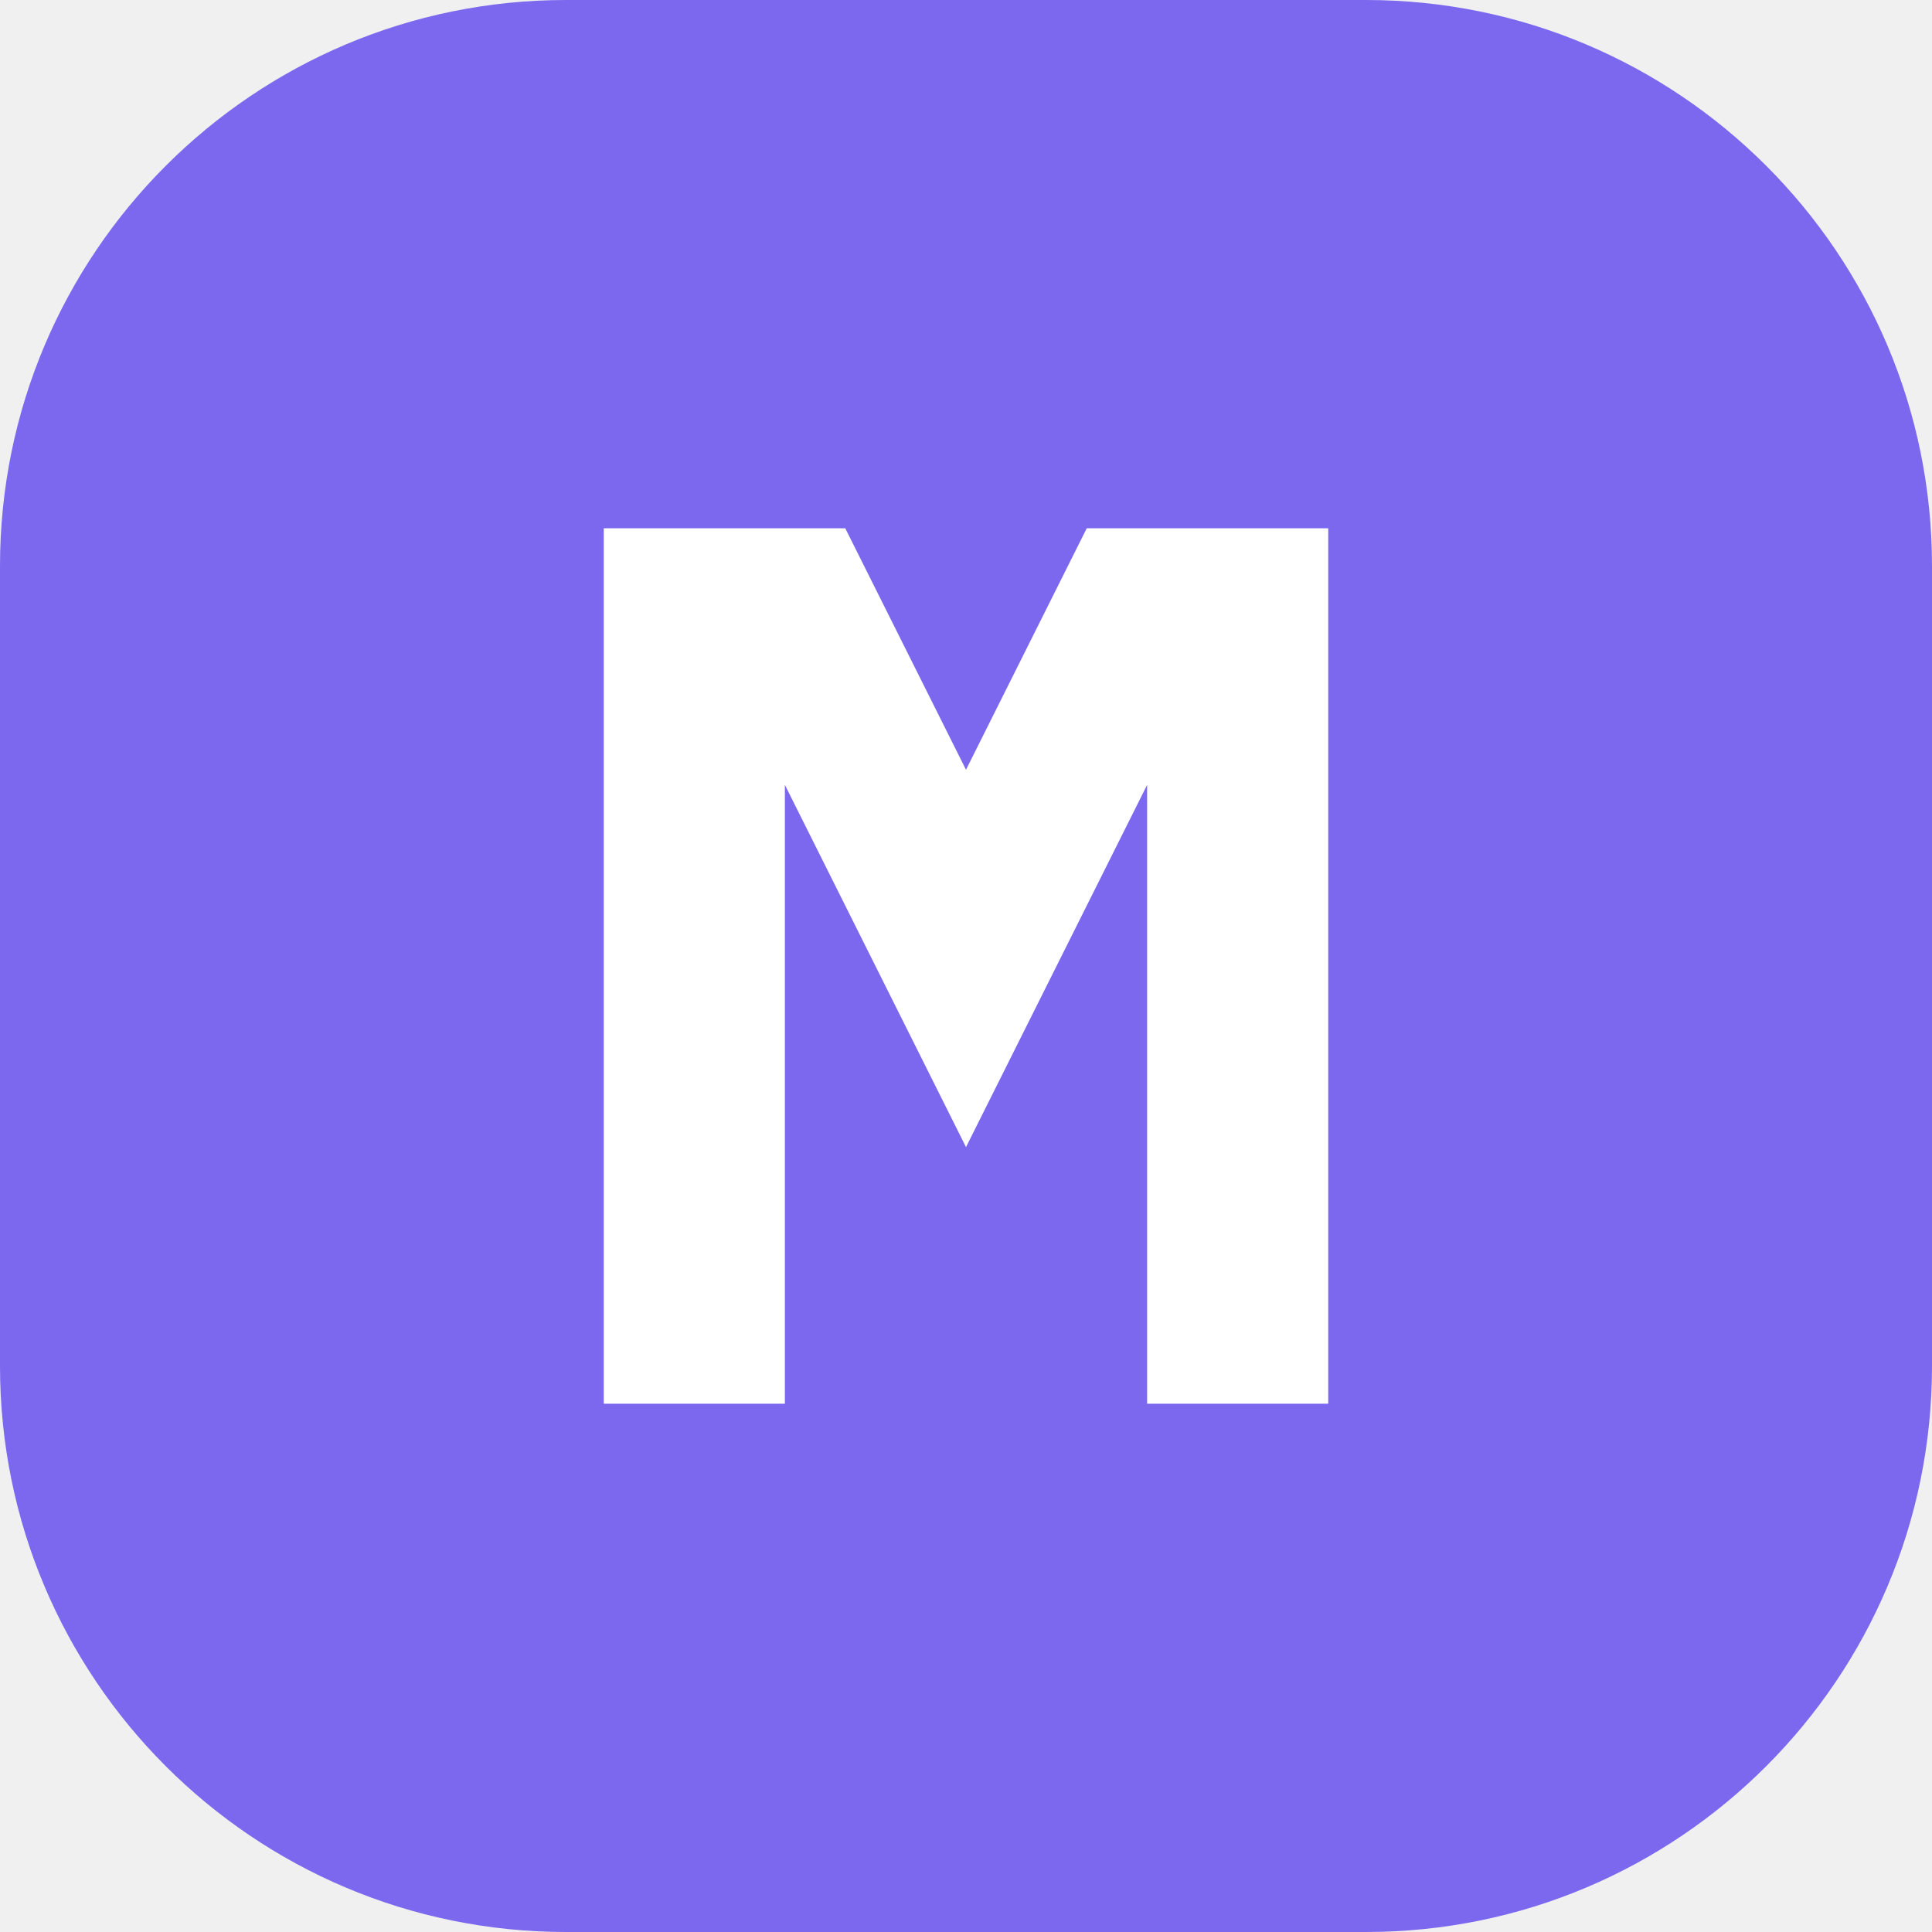
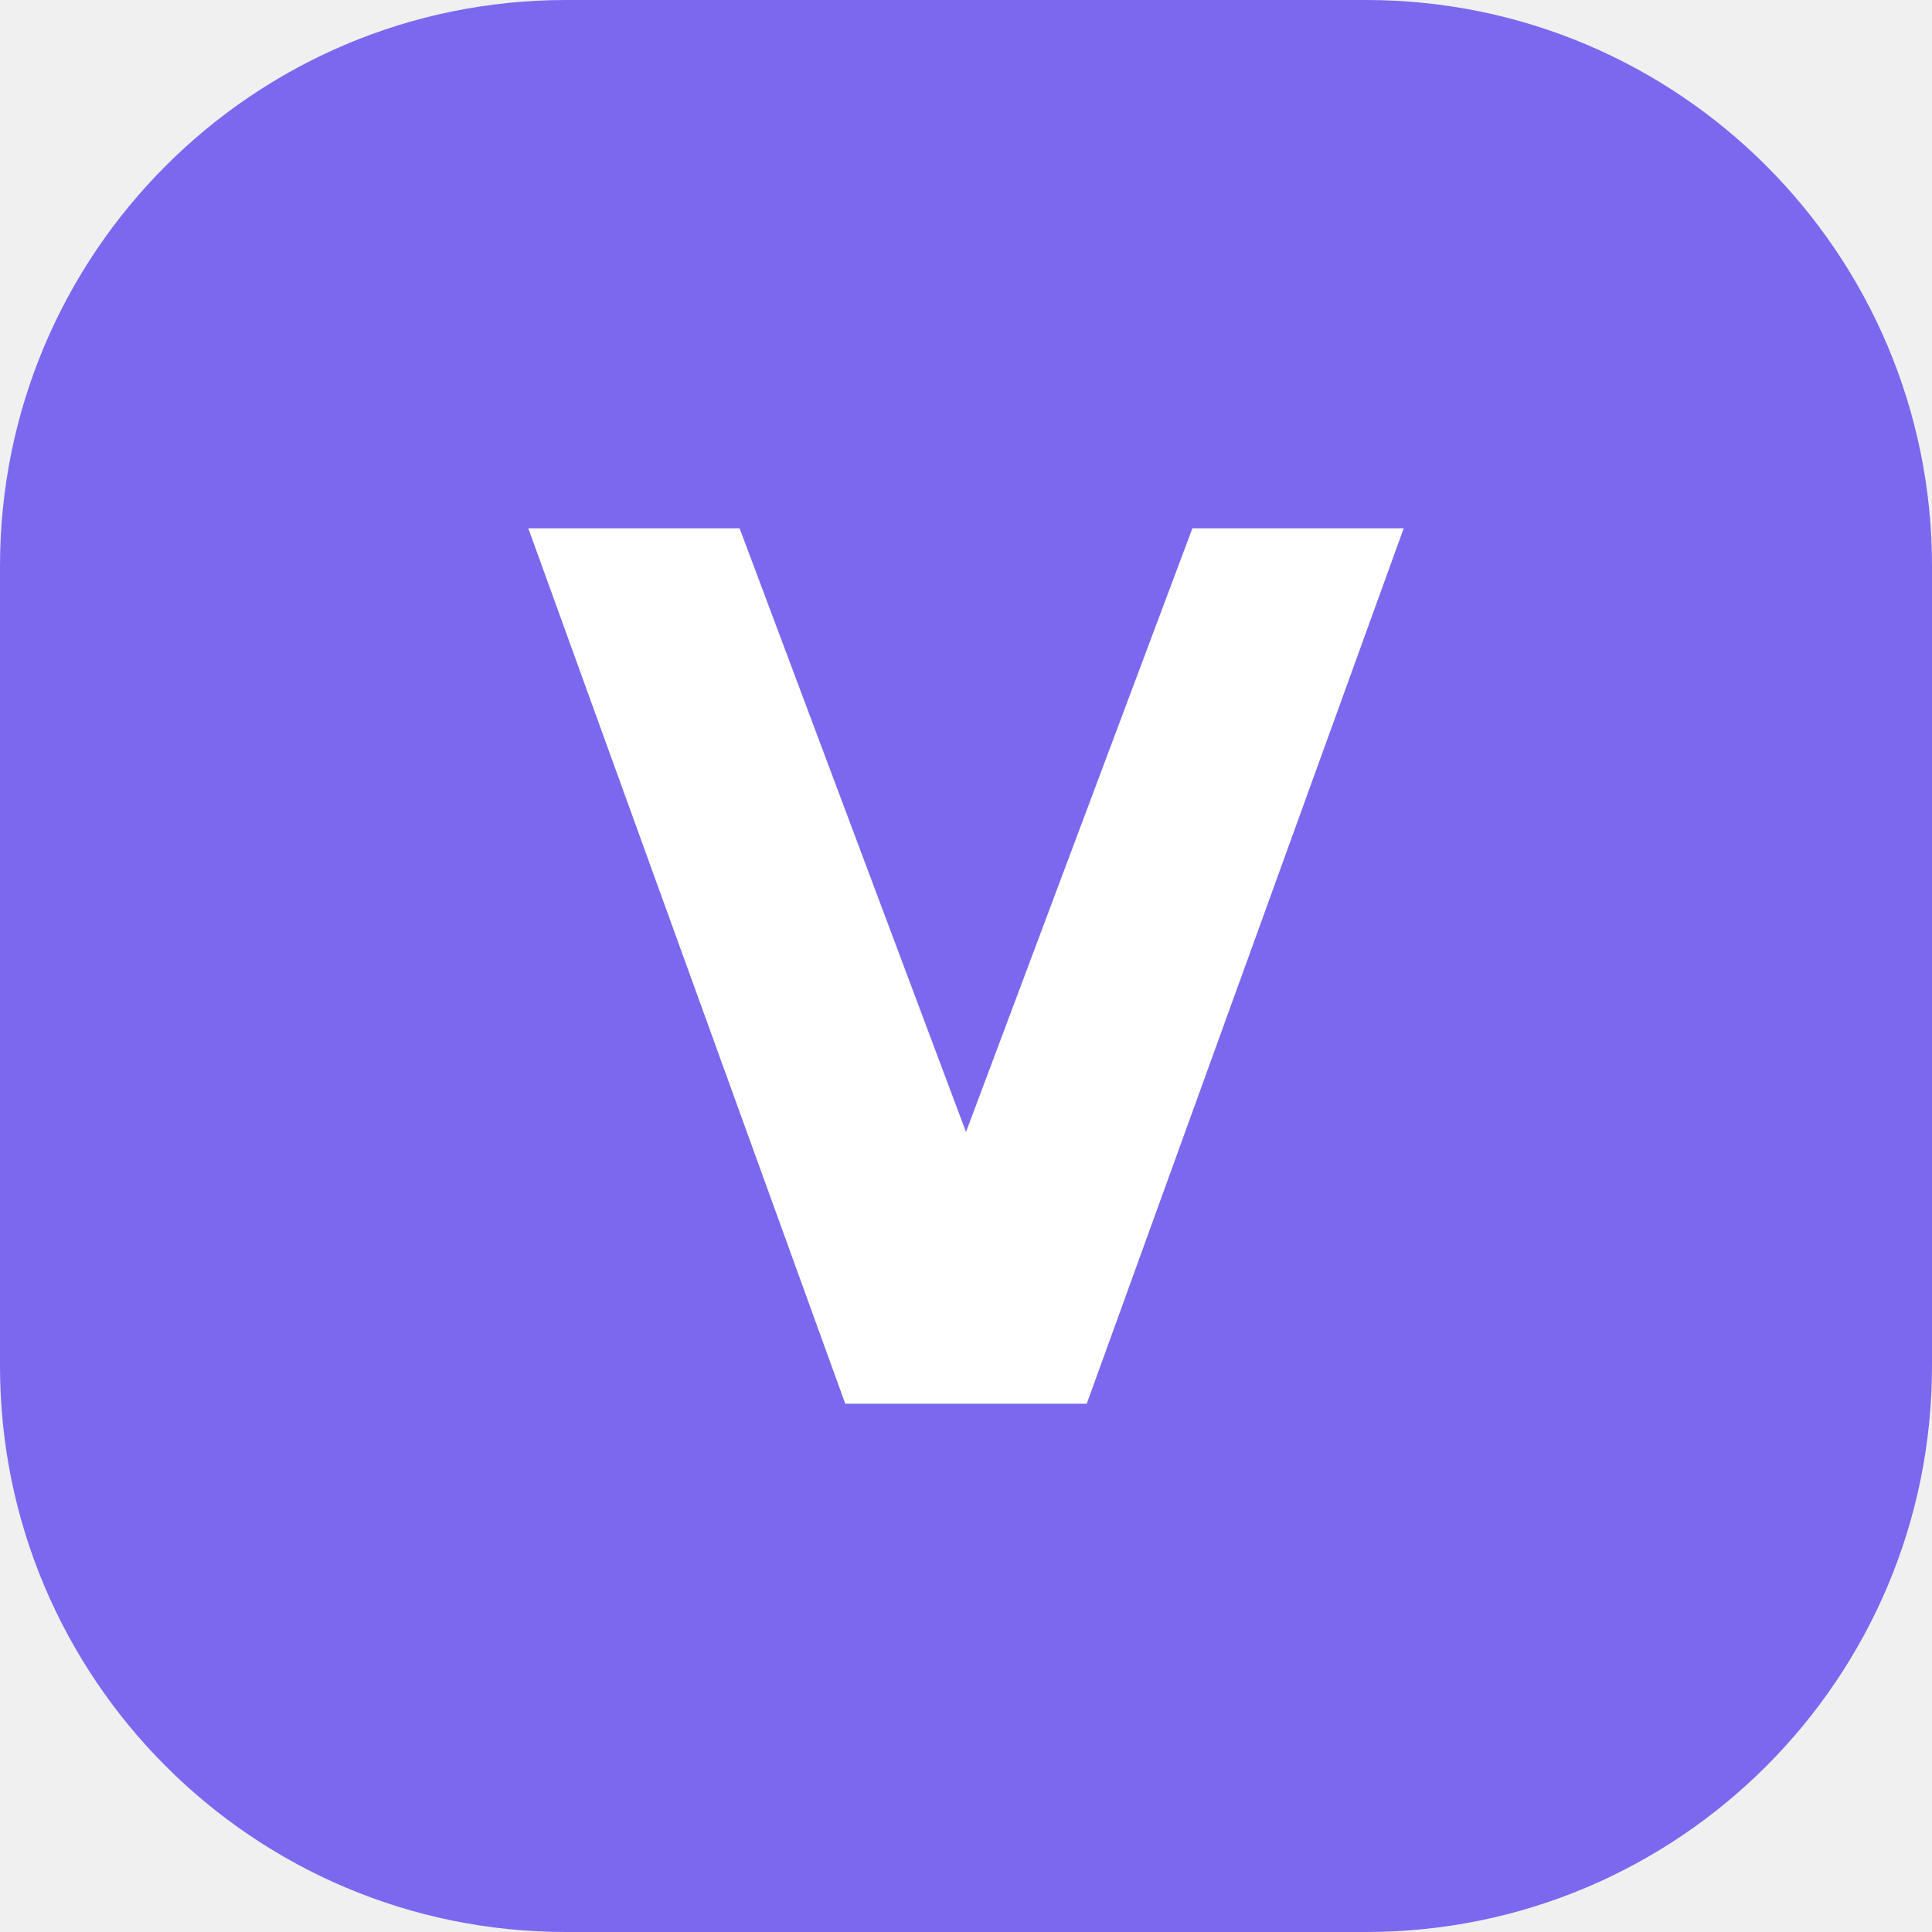
<svg xmlns="http://www.w3.org/2000/svg" width="512" height="512" viewBox="0 0 512 512">
  <rect width="512" height="512" rx="150" fill="#7B68EE" />
-   <path d="M160 140v232h48V208l48 96 48-96v164h48V140h-64l-32 64-32-64h-64z" fill="white" />
+   <path d="M140 140L224 372h64L372 140h-56L256 300L196 140h-56z" fill="white" />
</svg>
